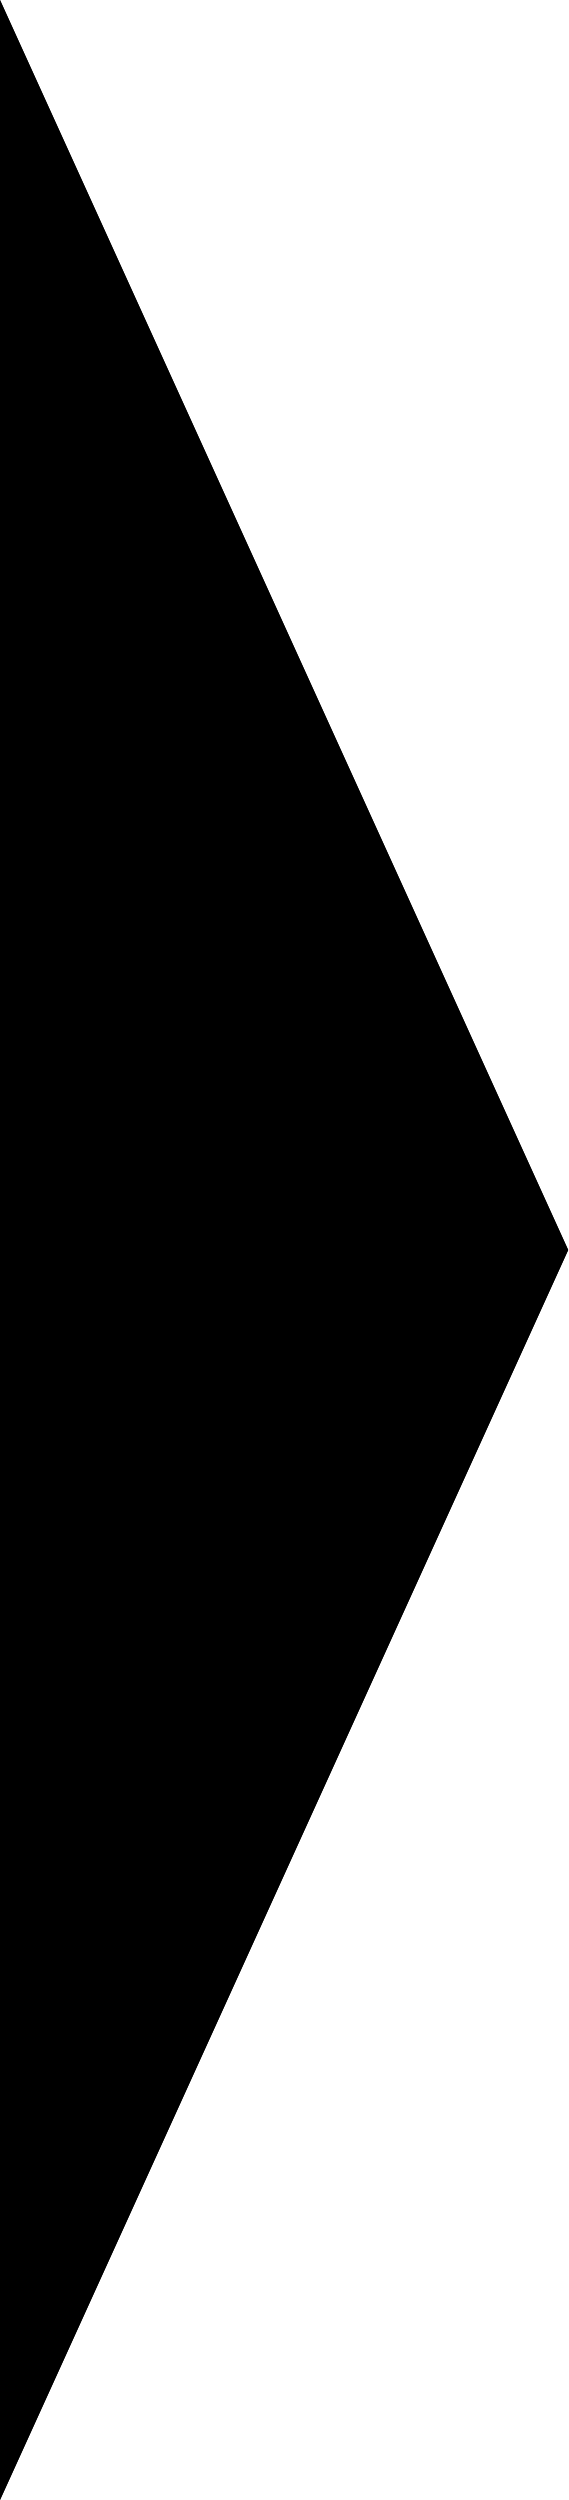
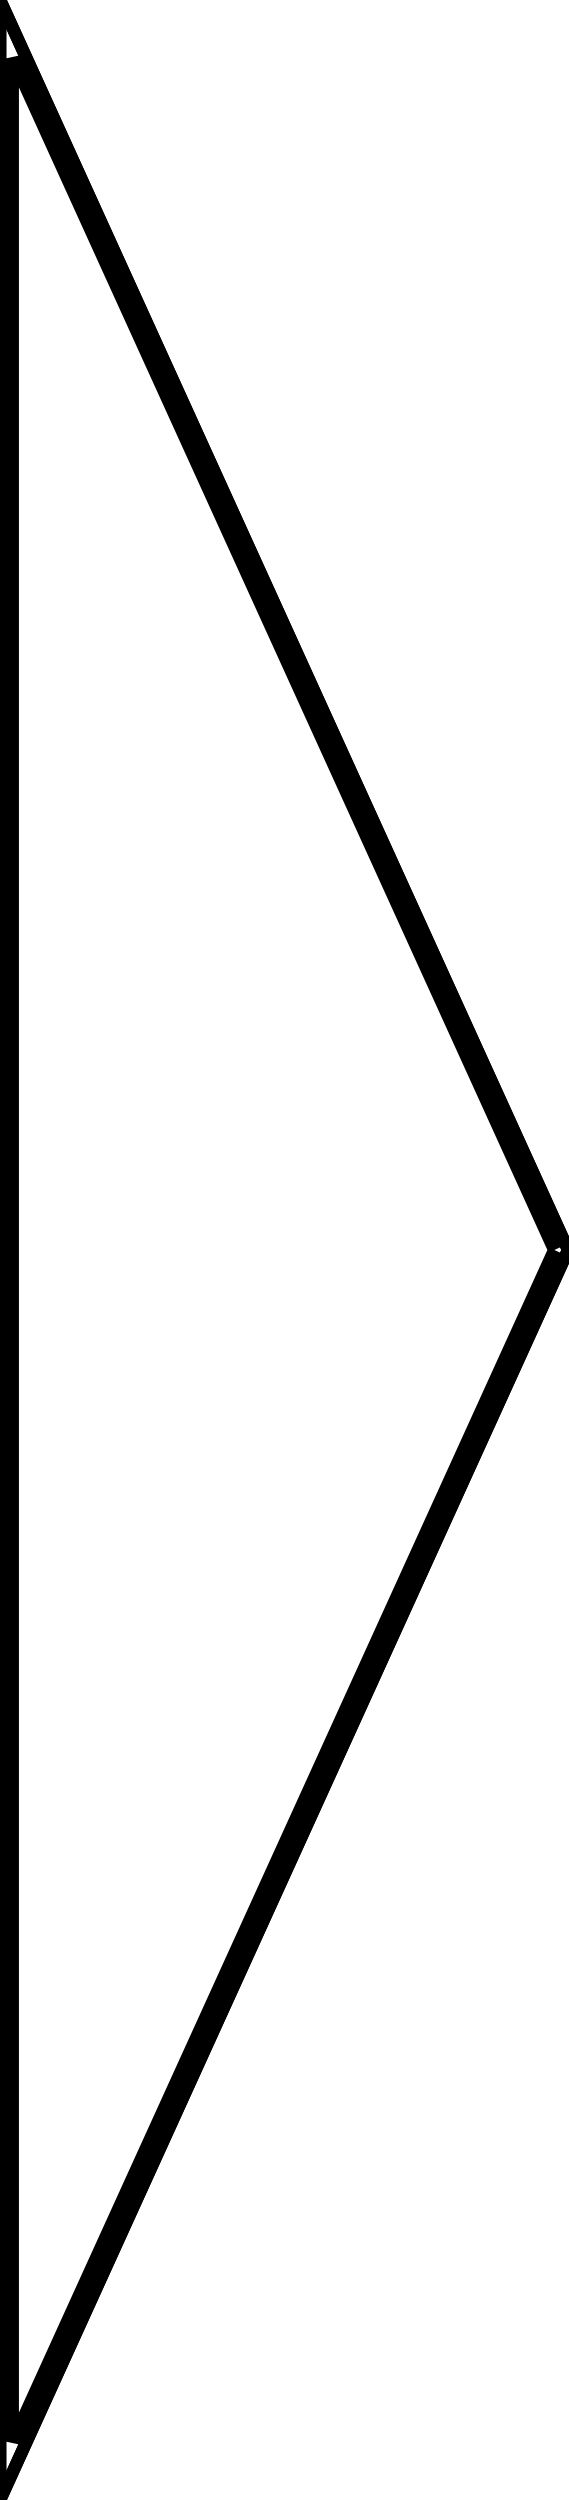
<svg xmlns="http://www.w3.org/2000/svg" width="45" height="198" viewBox="0 0 45 198">
-   <g id="ri" transform="translate(45) rotate(90)" fill="black">
-     <path d="M99,0l99,45H0Z" stroke="none" />
-     <path d="M 99 1.098 L 4.617 44 L 193.383 44 L 99 1.098 M 99 0 L 198 45 L 0 45 L 99 0 Z" stroke="none" />
+   <g id="ri" transform="translate(45) rotate(90)" fill="none">
+     <path d="M99,0l99,45H0Z" stroke="black" />
+     <path d="M 99 1.098 L 4.617 44 L 193.383 44 L 99 1.098 M 99 0 L 198 45 L 0 45 L 99 0 Z" stroke="black" />
  </g>
</svg>
